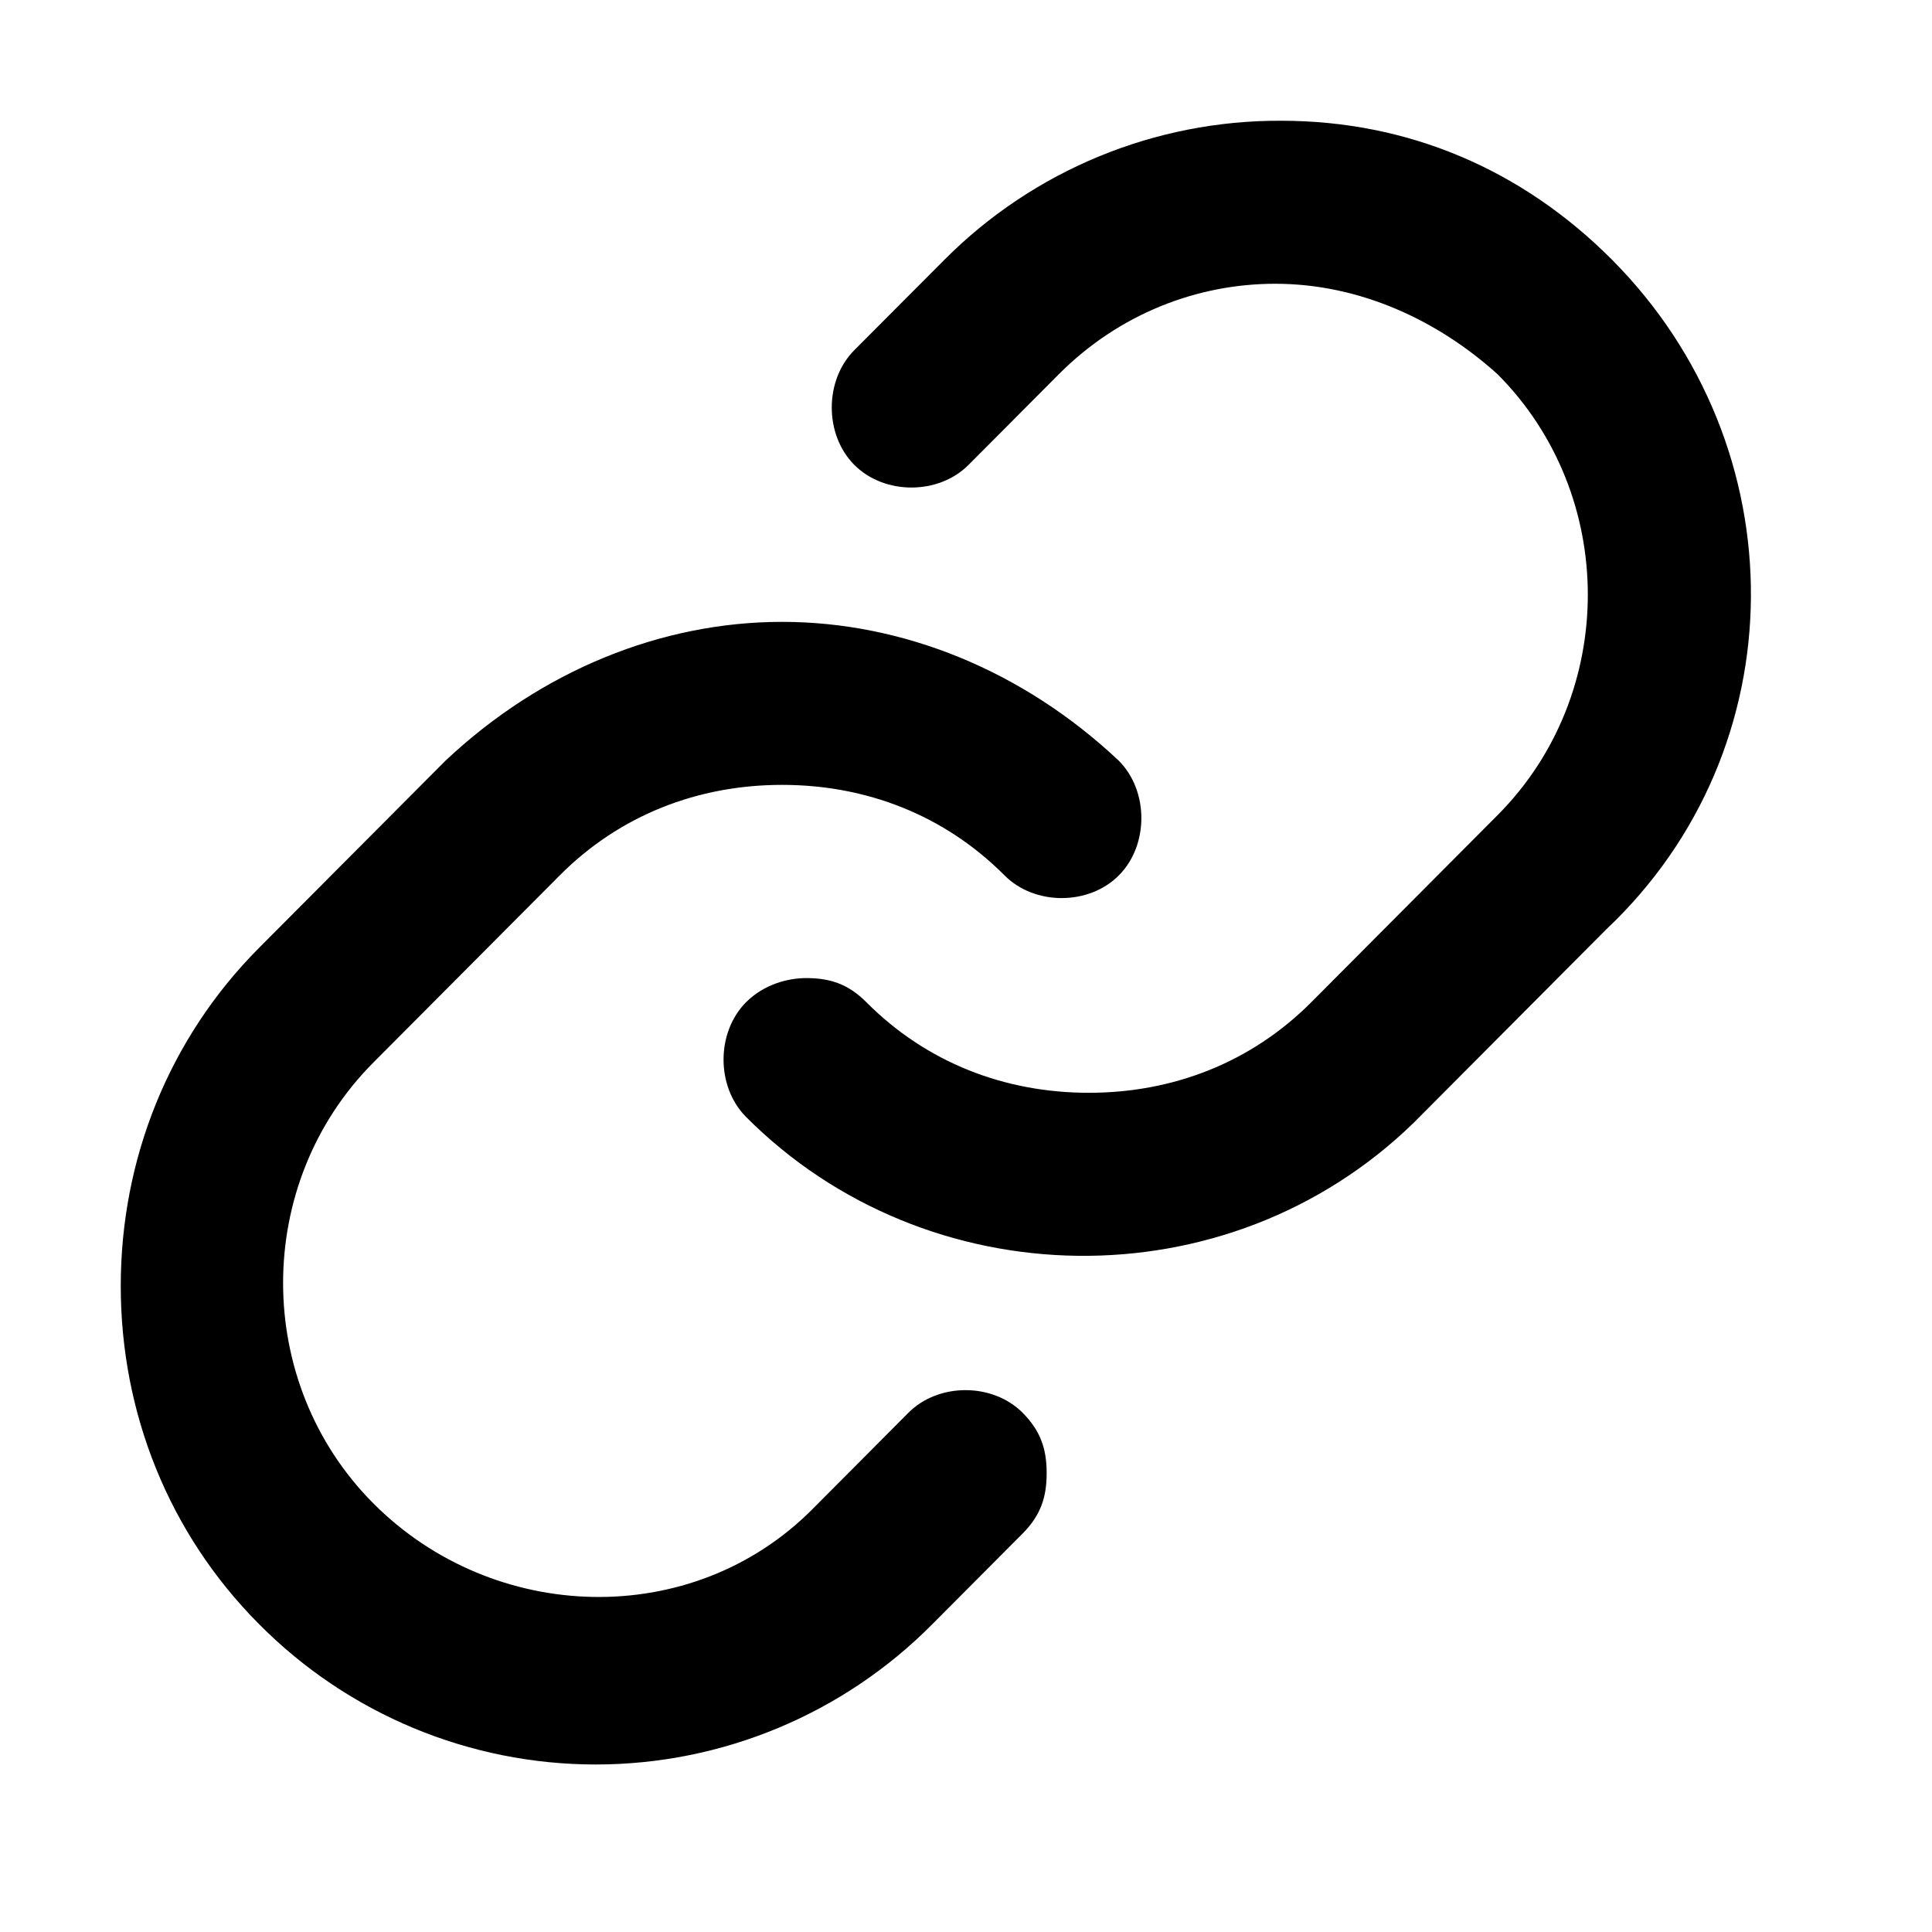
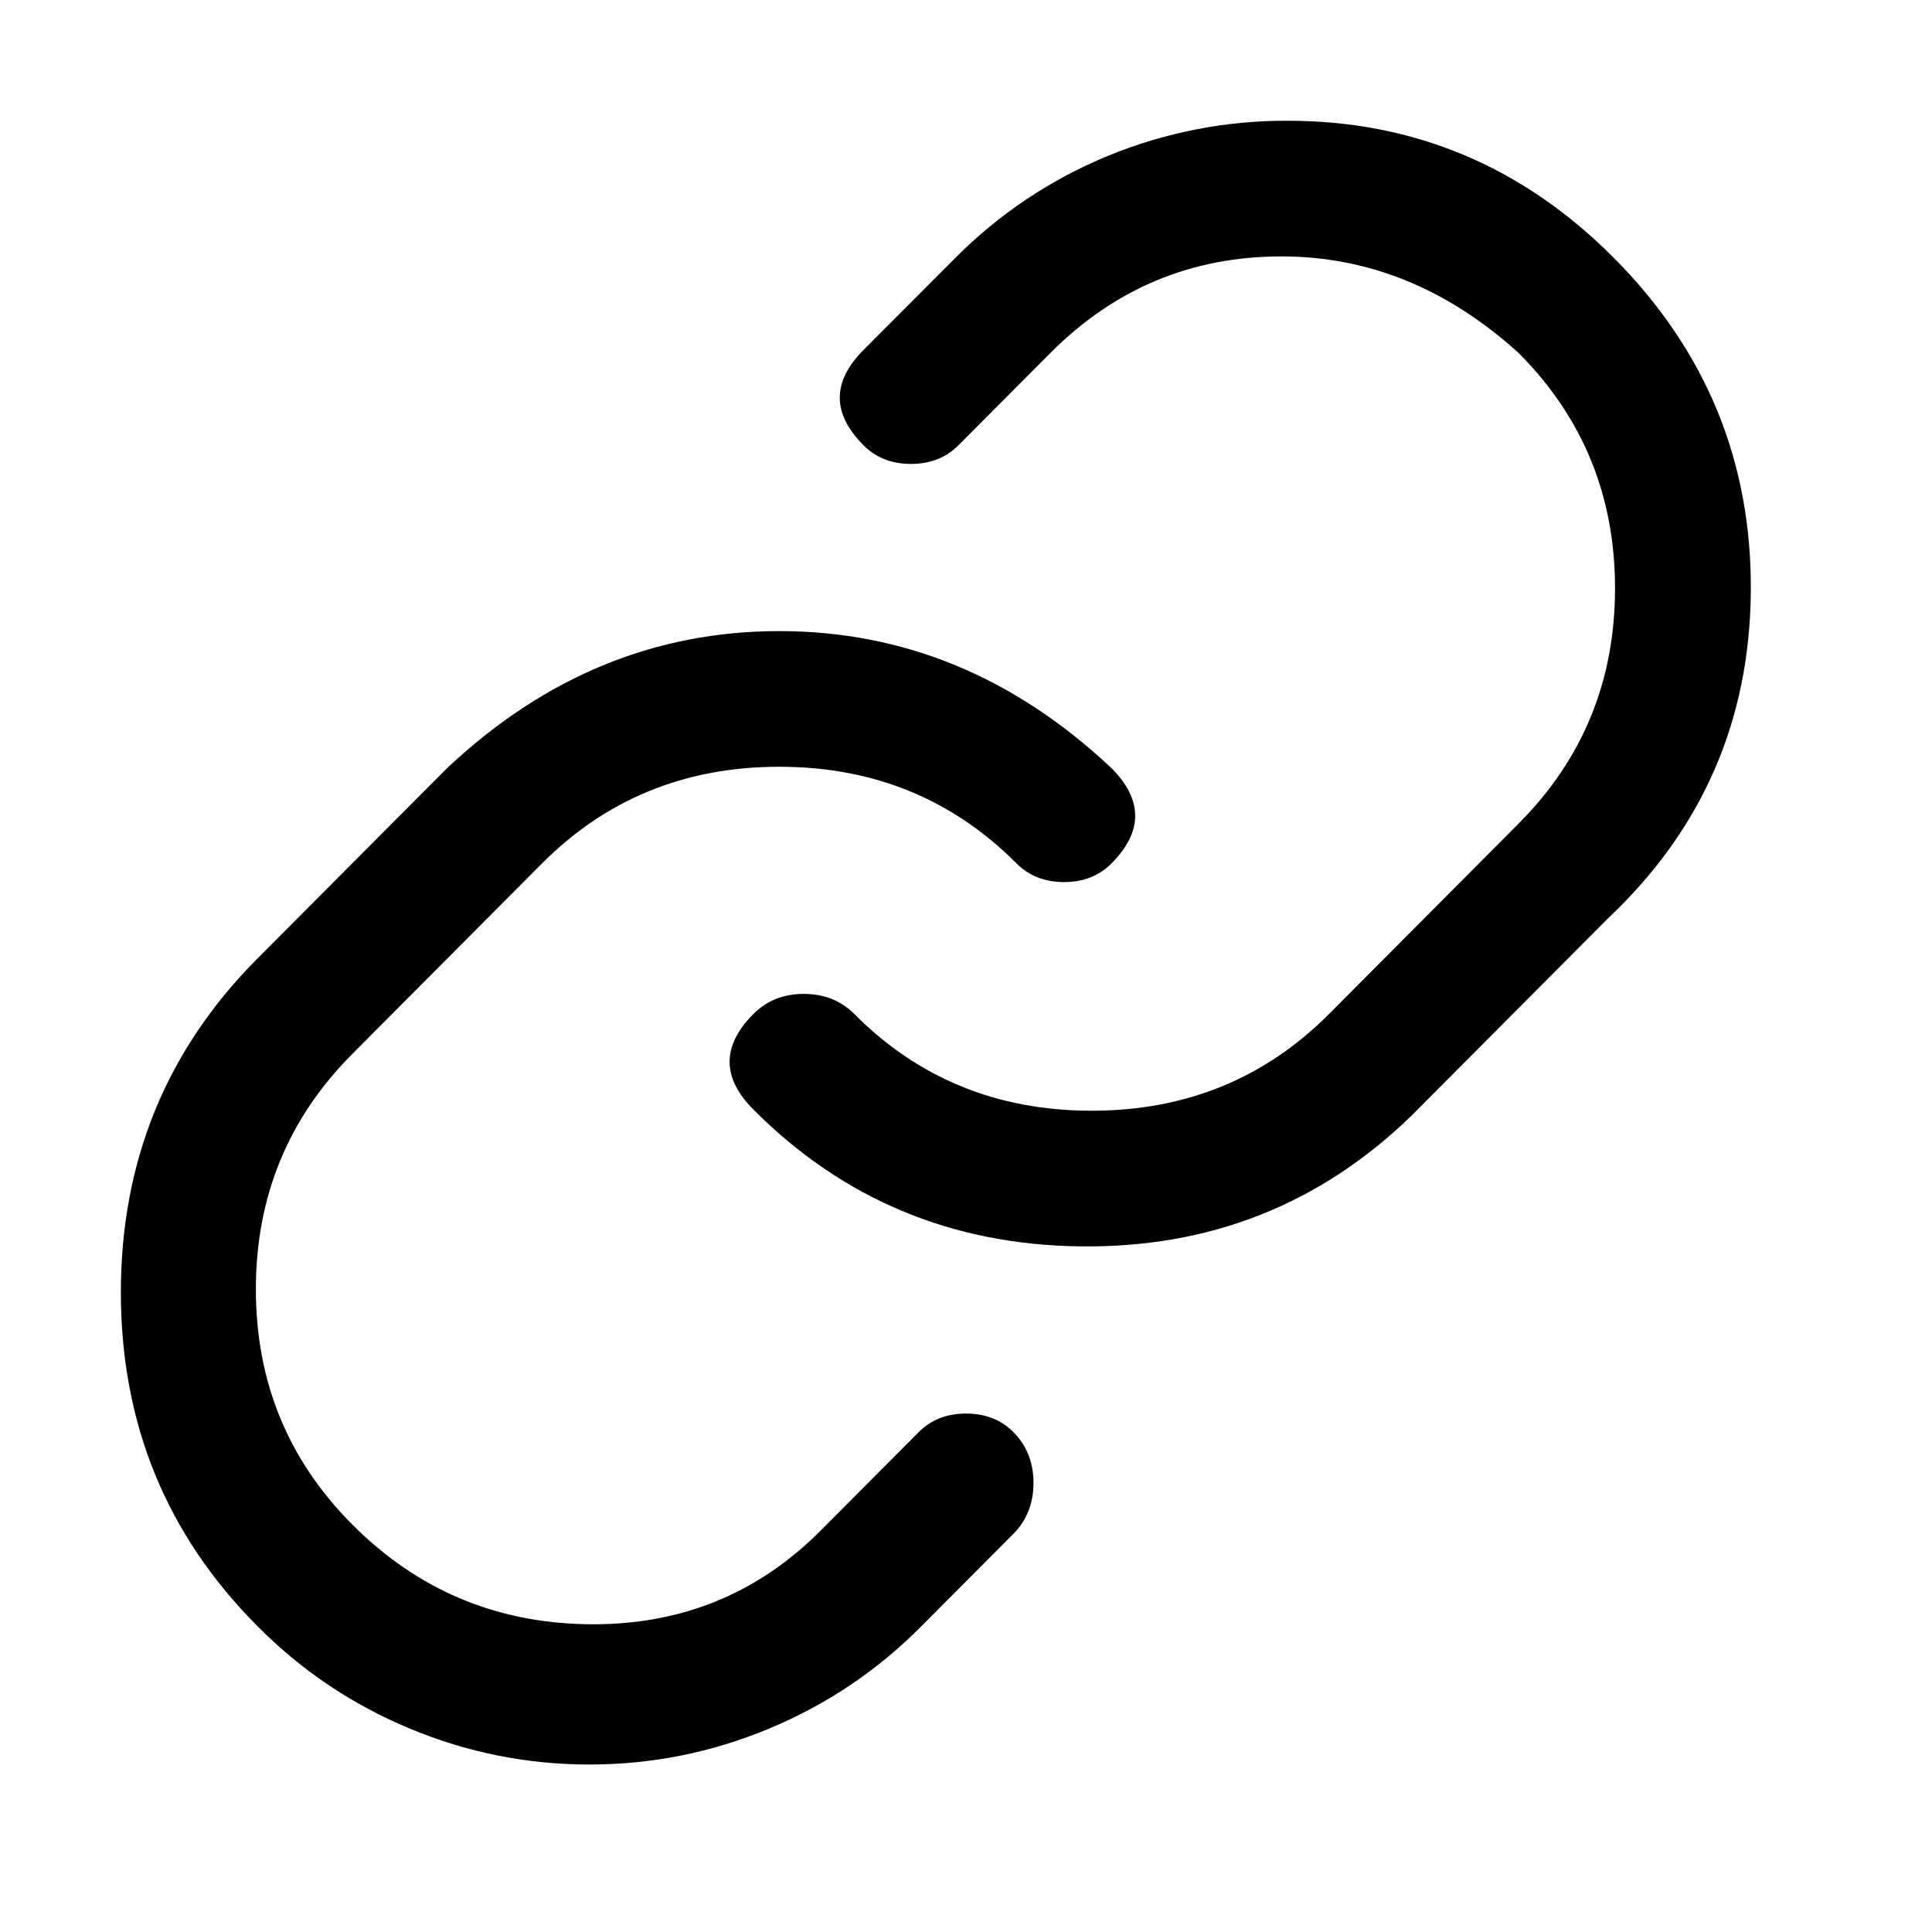
- <svg xmlns="http://www.w3.org/2000/svg" width="32" height="32" fill="none">
-   <path fill="#000" d="M12.954 10.3c1.992 0 3.984.8 5.577 2.3.498.5.498 1.4 0 1.9s-1.394.5-1.892 0c-.996-1-2.29-1.5-3.685-1.5-1.394 0-2.689.5-3.684 1.5l-3.087 3.1c-1.992 2-1.992 5.3 0 7.3s5.278 2.1 7.27.1l1.593-1.6c.498-.5 1.394-.5 1.892 0 .298.3.398.6.398 1s-.1.7-.398 1l-1.494 1.5a7.85 7.85 0 0 1-11.154 0C2.796 25.4 2 23.4 2 21.3s.797-4.1 2.29-5.6l3.088-3.1c1.593-1.5 3.585-2.3 5.576-2.3M21.221 2c2.091 0 3.983.8 5.477 2.3 3.087 3.1 3.087 8.1-.1 11.1l-3.186 3.2c-3.087 3-8.067 2.9-11.055-.1-.497-.5-.497-1.4 0-1.9.3-.3.698-.4.997-.4.398 0 .697.1.996.4.995 1 2.29 1.5 3.684 1.5s2.689-.5 3.685-1.5l3.087-3.1c1.991-2 1.991-5.3 0-7.3-.996-.9-2.29-1.5-3.685-1.5-1.294 0-2.59.5-3.585 1.5l-1.494 1.5c-.498.5-1.394.5-1.892 0s-.498-1.4 0-1.9l1.495-1.5A7.82 7.82 0 0 1 21.22 2" />
+ <svg xmlns="http://www.w3.org/2000/svg" width="32" height="32">
+   <path d="M12.907 10.453q3.091 0 5.505 2.272.782.788-.003 1.577-.307.308-.785.308t-.786-.308Q15.243 12.7 12.907 12.7t-3.93 1.602l-3.144 3.157q-1.595 1.602-1.595 3.895t1.595 3.895q1.603 1.61 3.875 1.653 2.297.043 3.885-1.551l1.623-1.63q.306-.308.785-.308t.785.308q.332.335.332.841 0 .507-.332.842l-1.521 1.527q-1.091 1.102-2.522 1.698-1.43.597-2.98.597t-2.98-.597q-1.431-.596-2.521-1.697-2.26-2.269-2.26-5.527 0-3.256 2.259-5.526l3.142-3.154q2.414-2.272 5.504-2.272M21.327 2q3.14 0 5.4 2.268 2.292 2.302 2.272 5.512-.02 3.223-2.368 5.433l-.006.006-3.245 3.259q-2.271 2.206-5.486 2.166-3.197-.04-5.417-2.268-.785-.79 0-1.58.333-.334.837-.334t.837.334q1.593 1.601 3.93 1.601 2.336 0 3.931-1.601l3.144-3.158q1.594-1.601 1.594-3.894t-1.594-3.895l-.01-.009q-1.762-1.593-3.921-1.593-2.236 0-3.83 1.602l-1.521 1.527q-.307.308-.785.308t-.786-.308q-.787-.79 0-1.58l1.523-1.527q.54-.543 1.177-.969t1.345-.717q.708-.292 1.459-.439T21.325 2Z" />
</svg>
